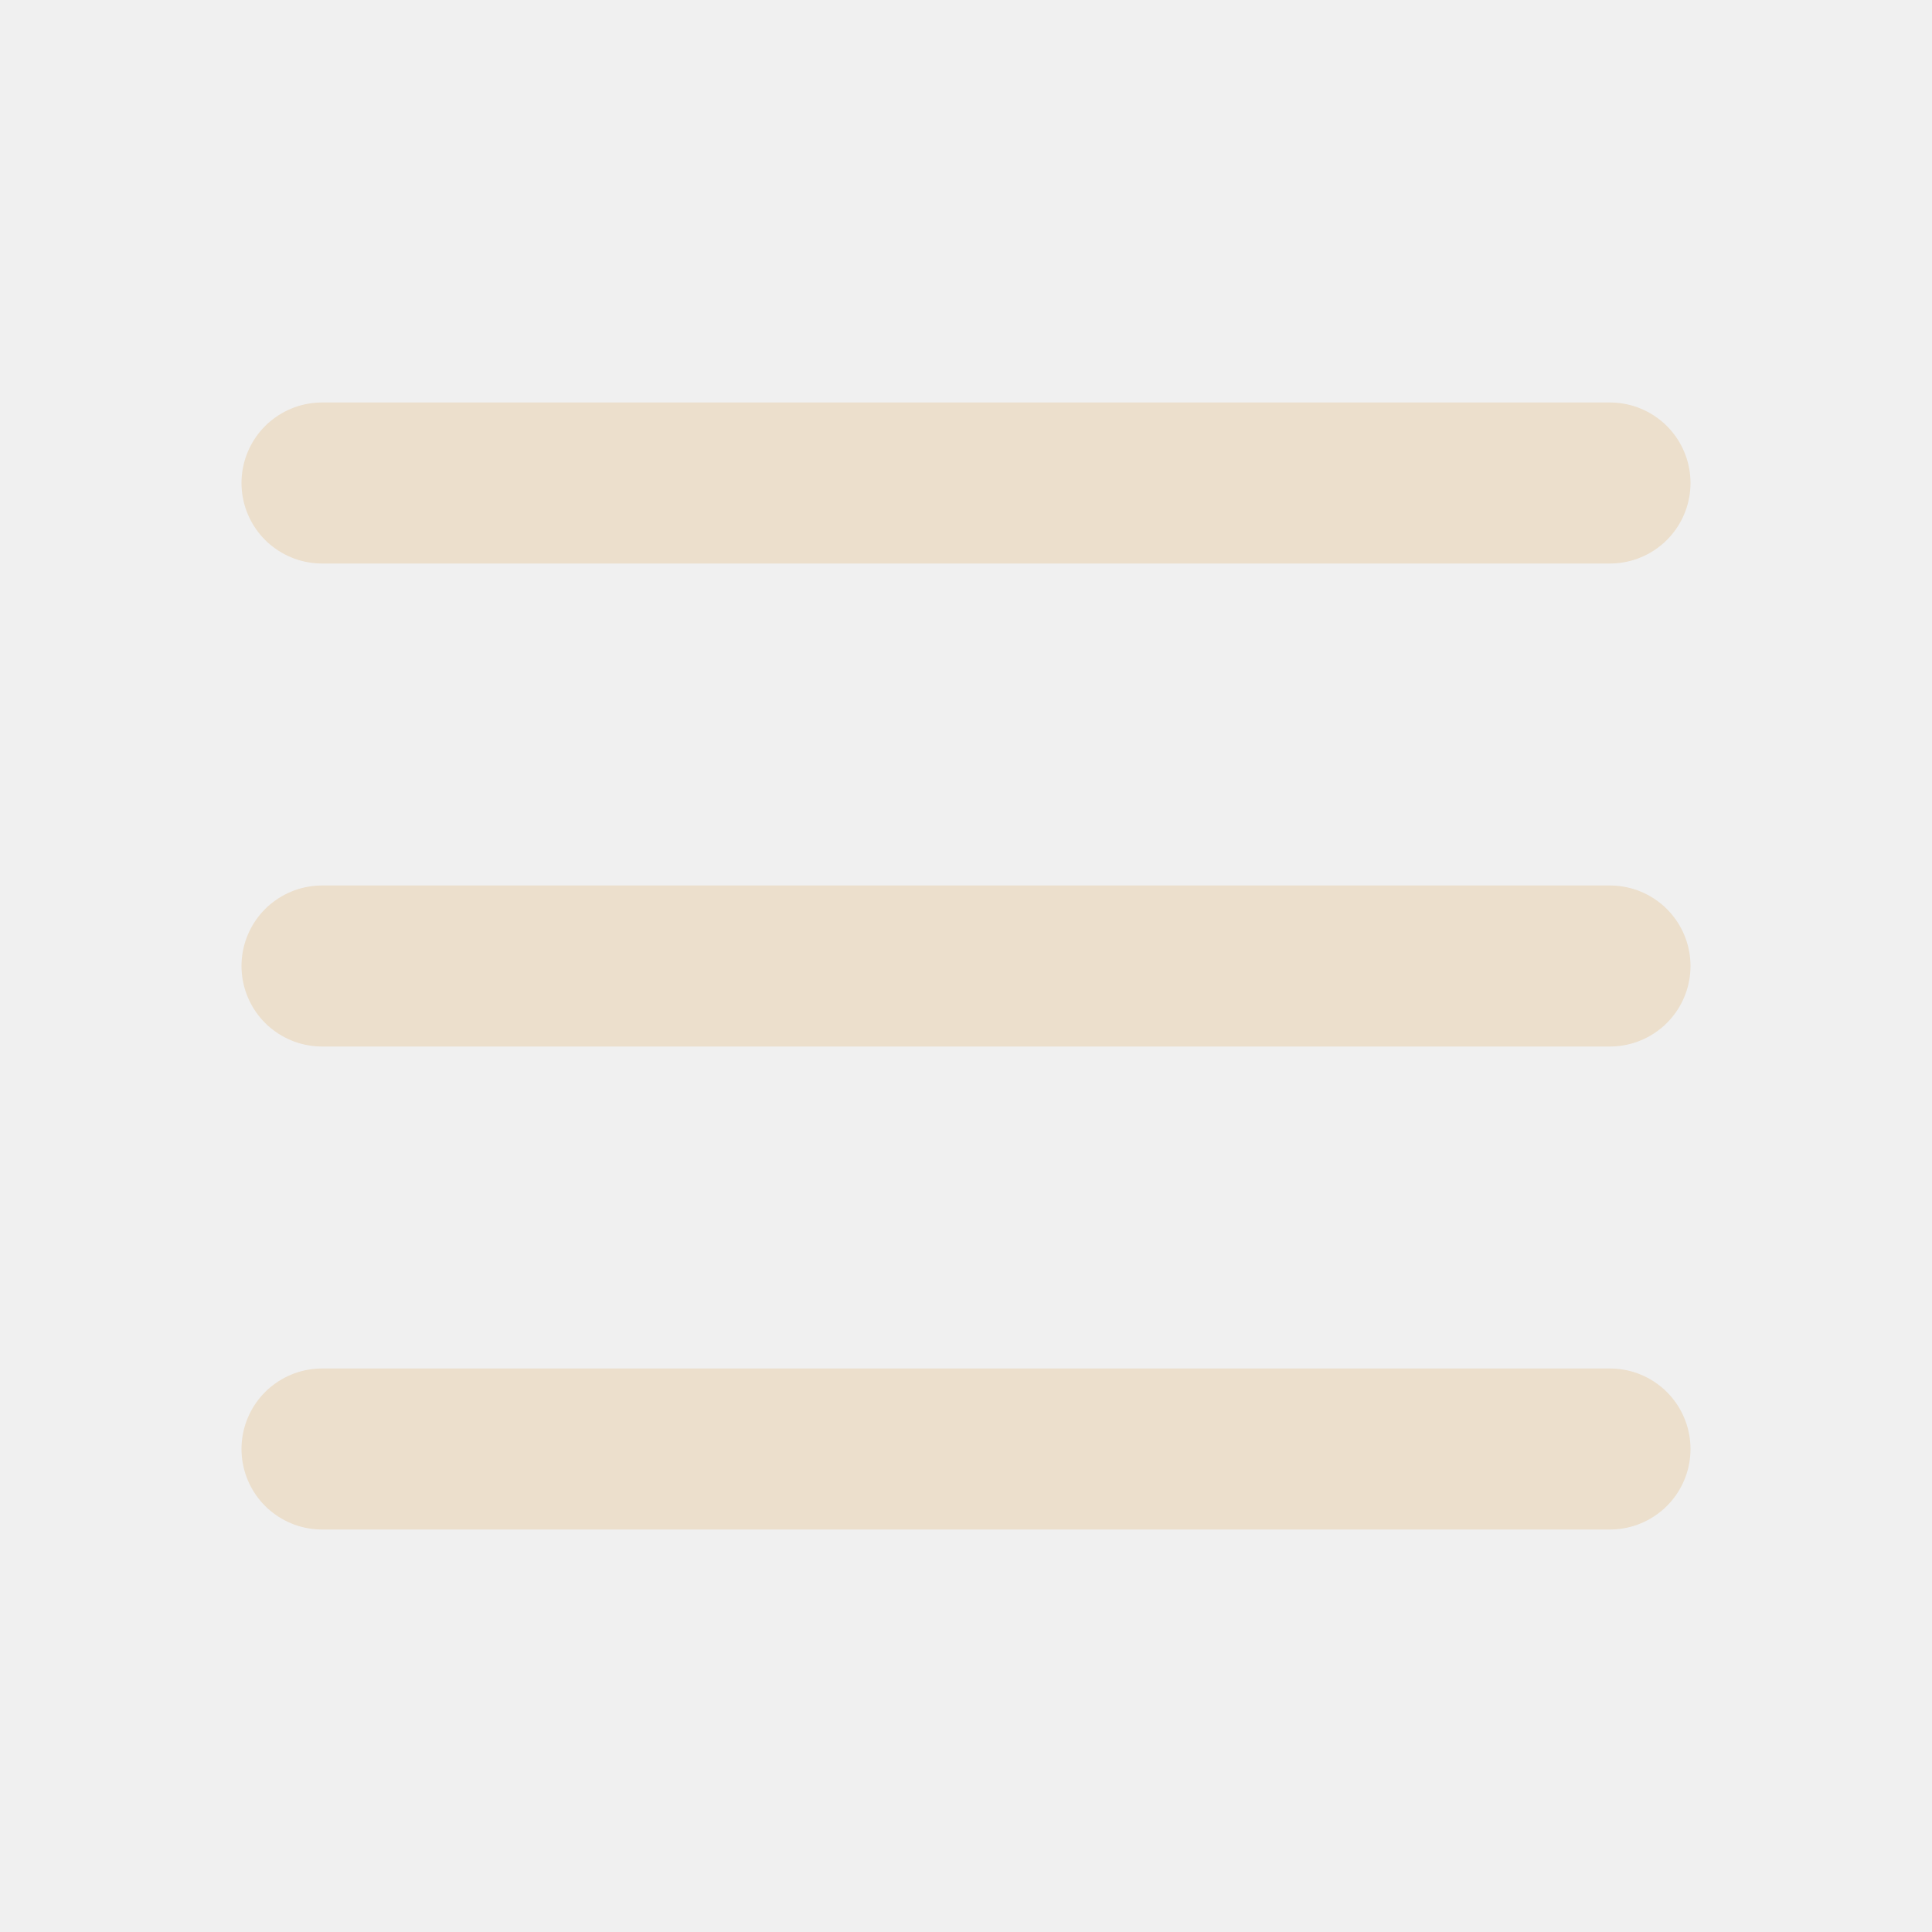
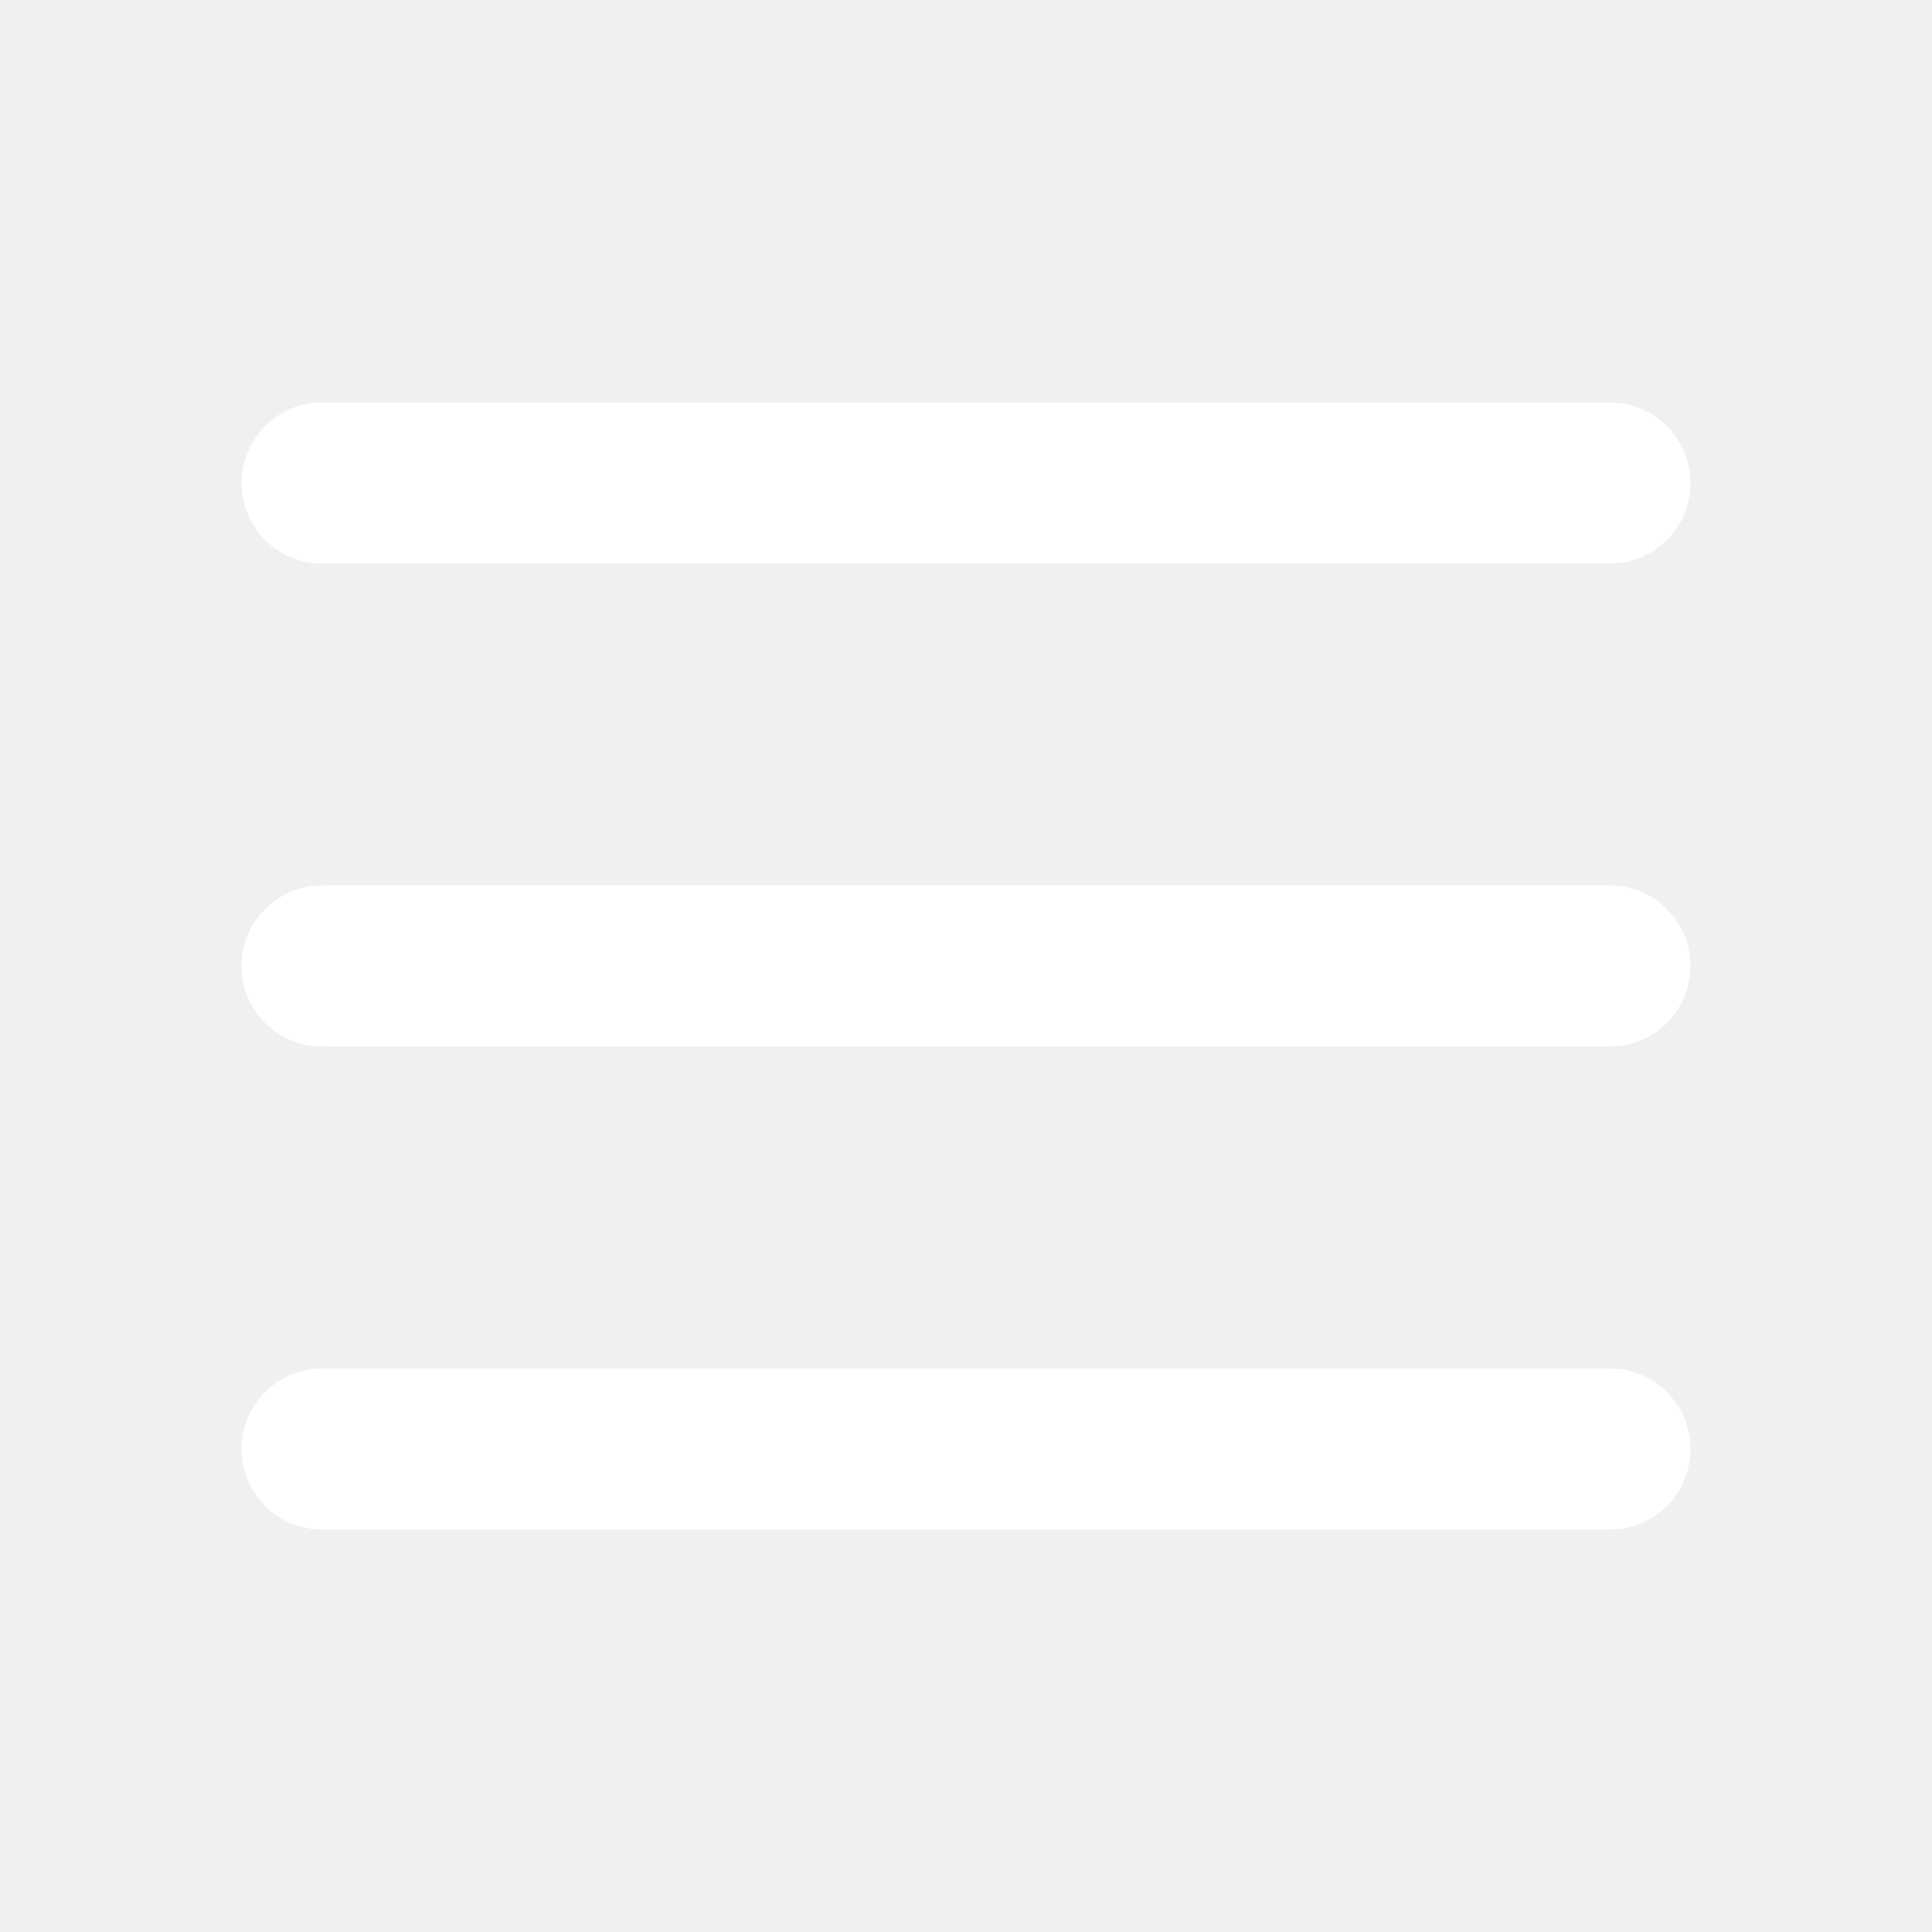
<svg xmlns="http://www.w3.org/2000/svg" width="64px" height="64px" viewBox="0 0 24 24" fill="none">
  <g id="SVGRepo_bgCarrier" stroke-width="0" />
  <g id="SVGRepo_tracerCarrier" stroke-linecap="round" stroke-linejoin="round" />
  <g id="SVGRepo_iconCarrier">
-     <path d="M4 6H20M4 12H20M4 18H20" stroke="#ECDFCC" stroke-width="2" stroke-linecap="round" stroke-linejoin="round" />
+     <path d="M4 6H20M4 12H20M4 18H20" stroke="white" stroke-width="2" stroke-linecap="round" stroke-linejoin="round" />
  </g>
</svg>
